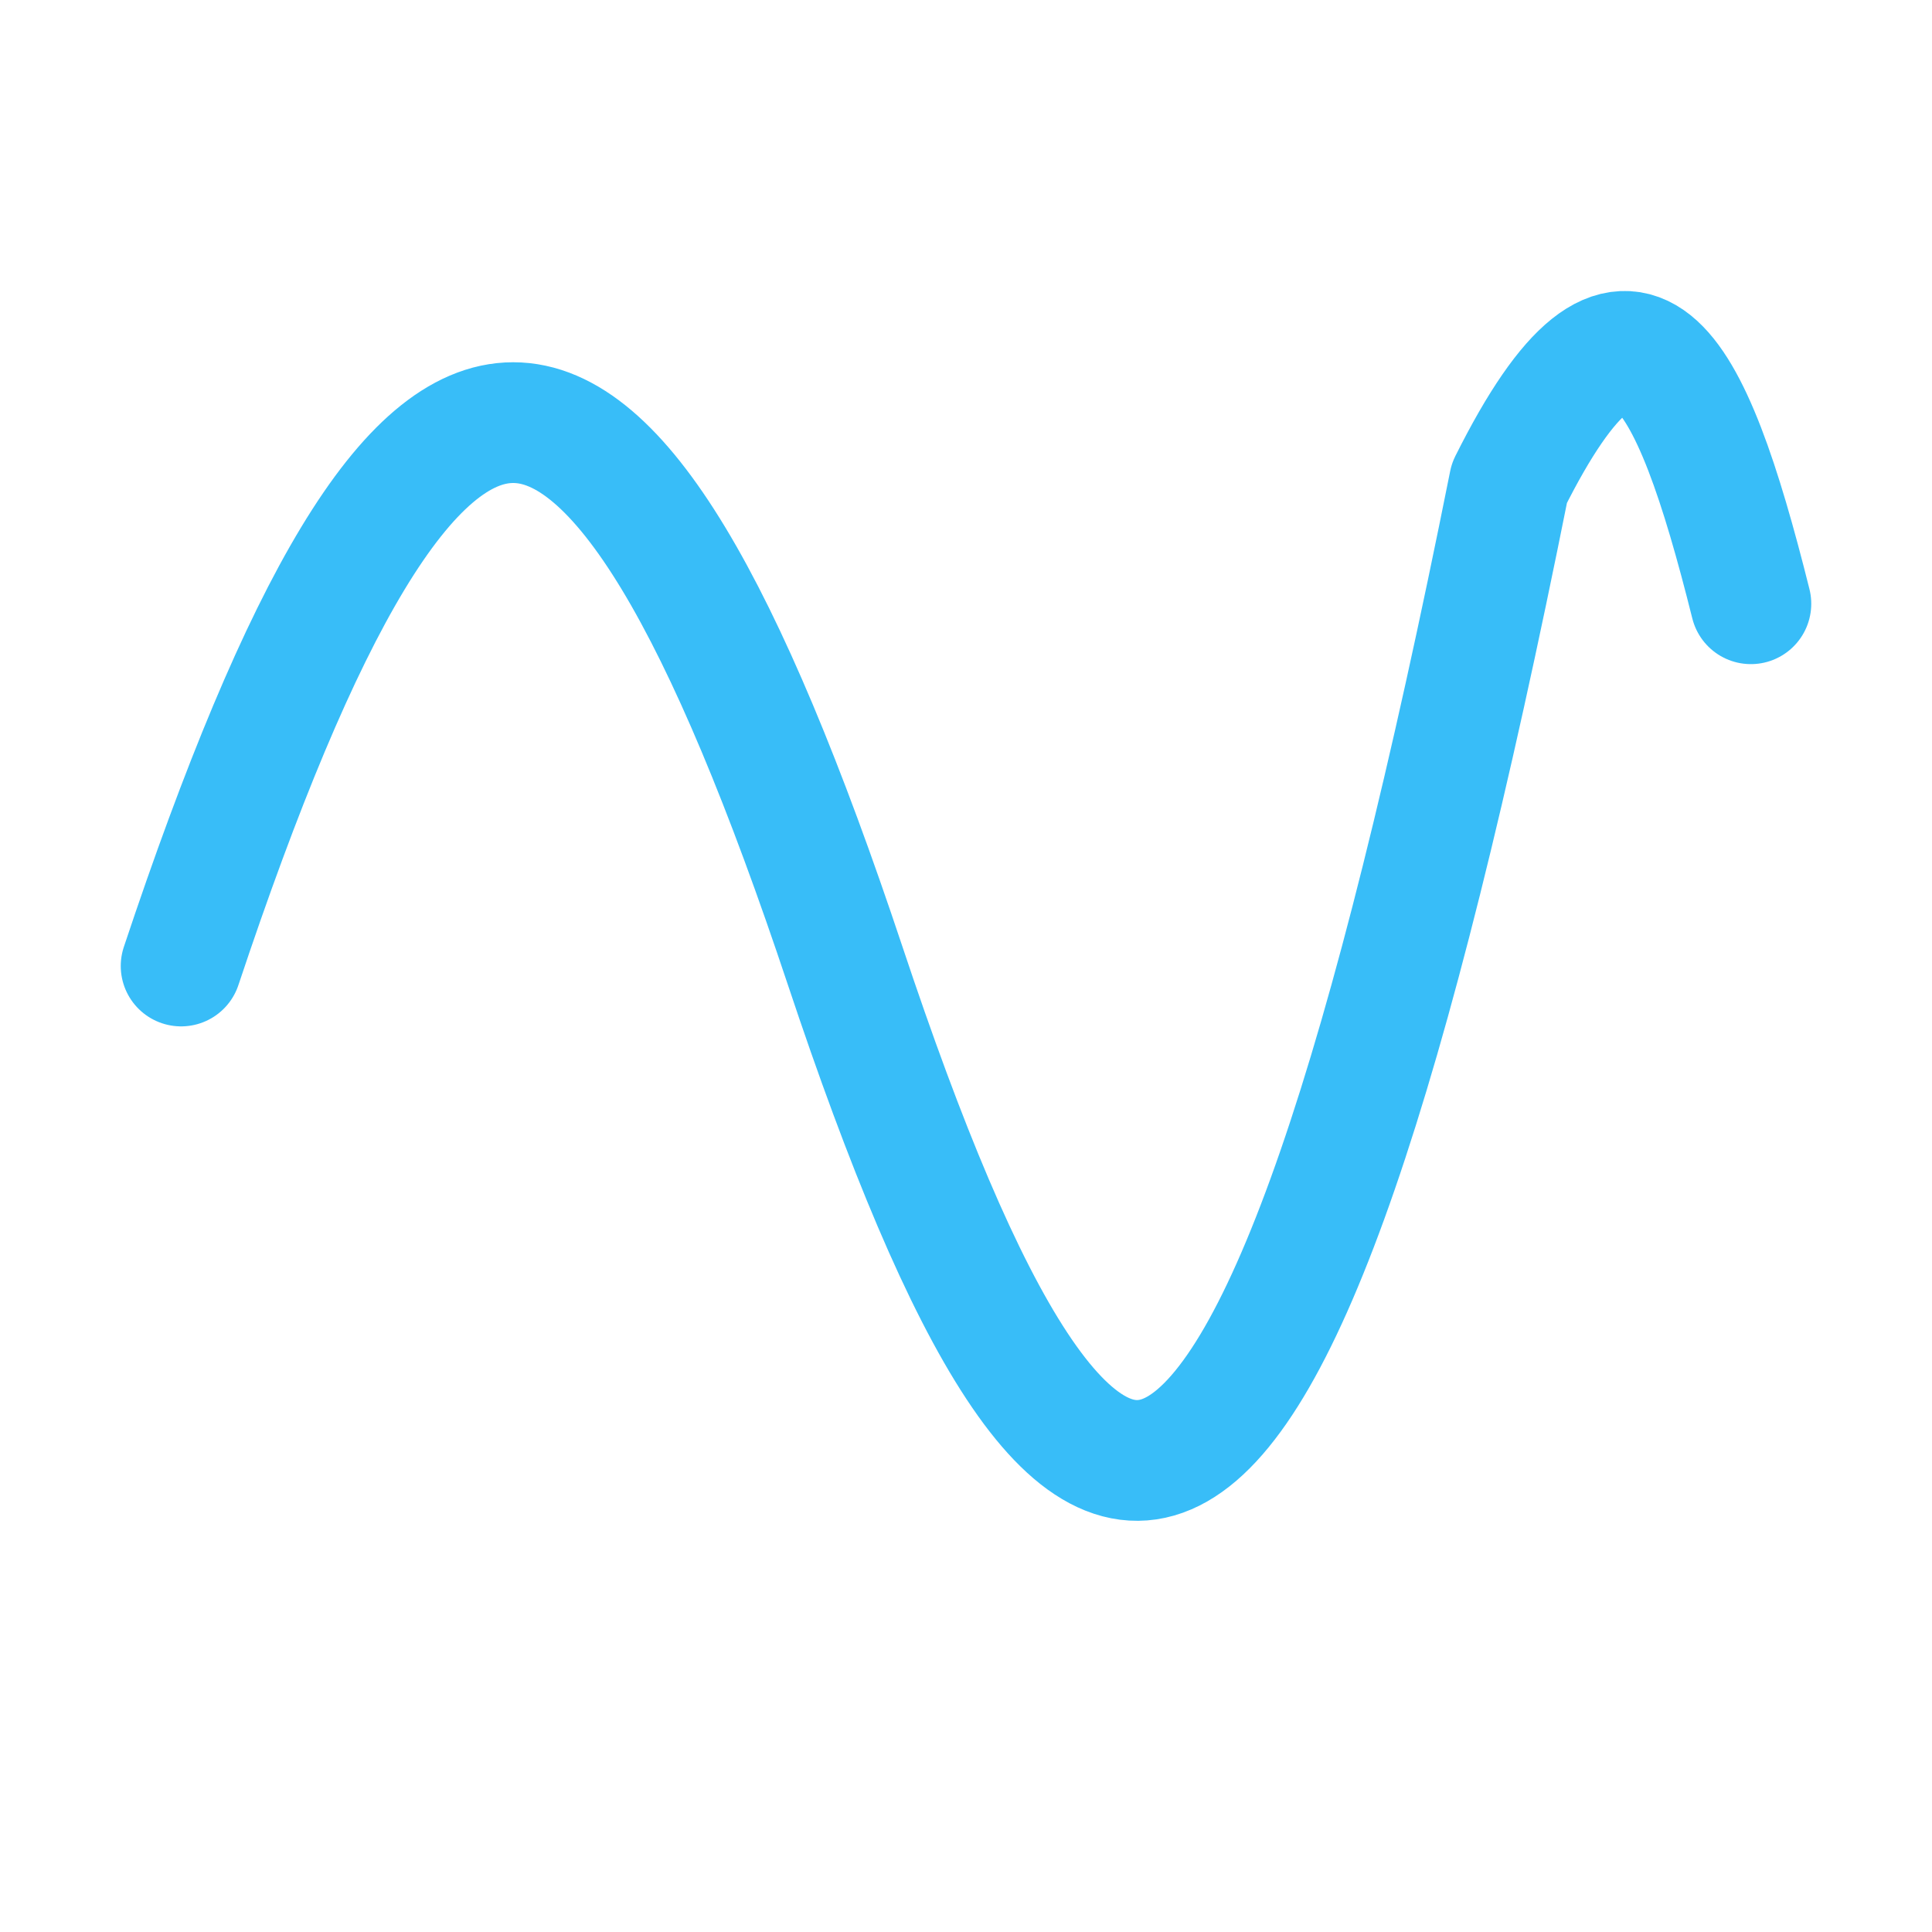
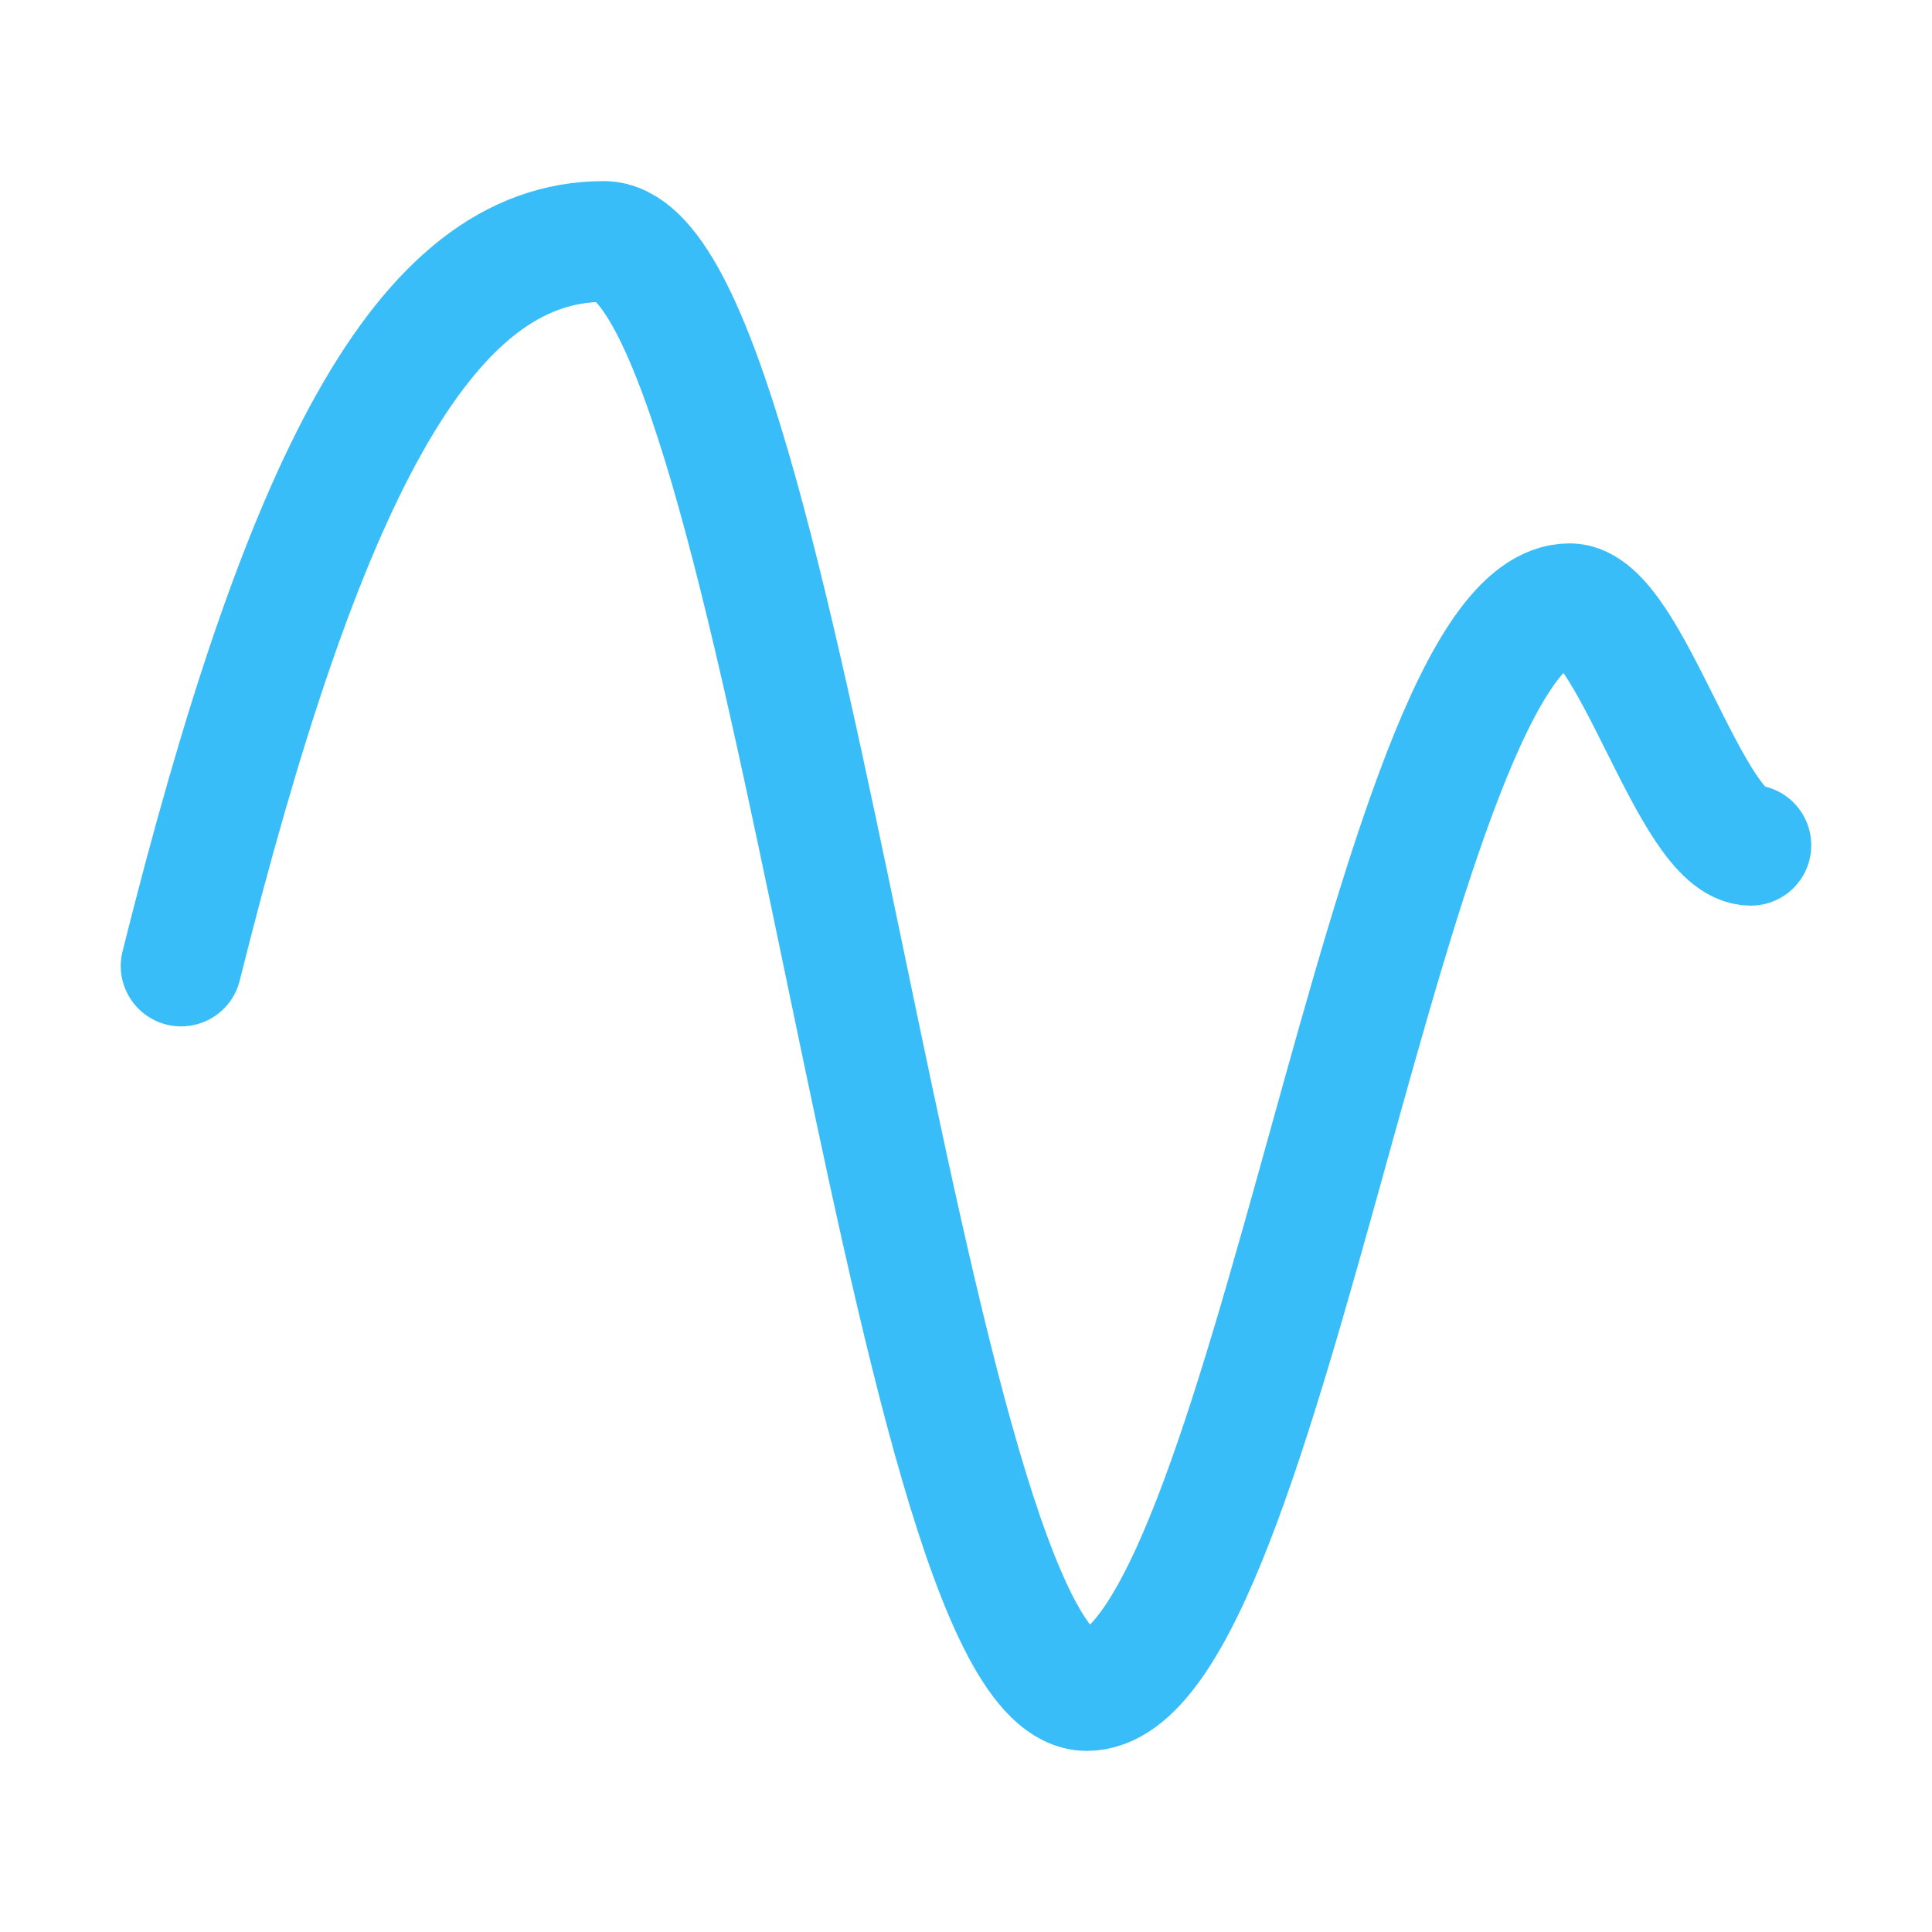
<svg xmlns="http://www.w3.org/2000/svg" id="pattern-direction-randomWalk" width="32" height="32" viewBox="0 0 32 32" fill="none">
  <style>
    :root { color: #38bdf8; }
  </style>
-   <path d="M3 16 C 7 4, 10 4, 14 16 C 18 28, 21 28, 25 8 C 27 4, 28 6, 29 10" stroke="currentColor" stroke-width="2" fill="none" stroke-linecap="round" stroke-linejoin="round" />
+   <path d="M3 16 C 5 8, 7 4, 10 4 C 13 4, 15 28, 18 28 C 21 28, 23 10, 26 10 C 27 10, 28 14, 29 14" stroke="currentColor" stroke-width="2" fill="none" stroke-linecap="round" stroke-linejoin="round" />
</svg>
